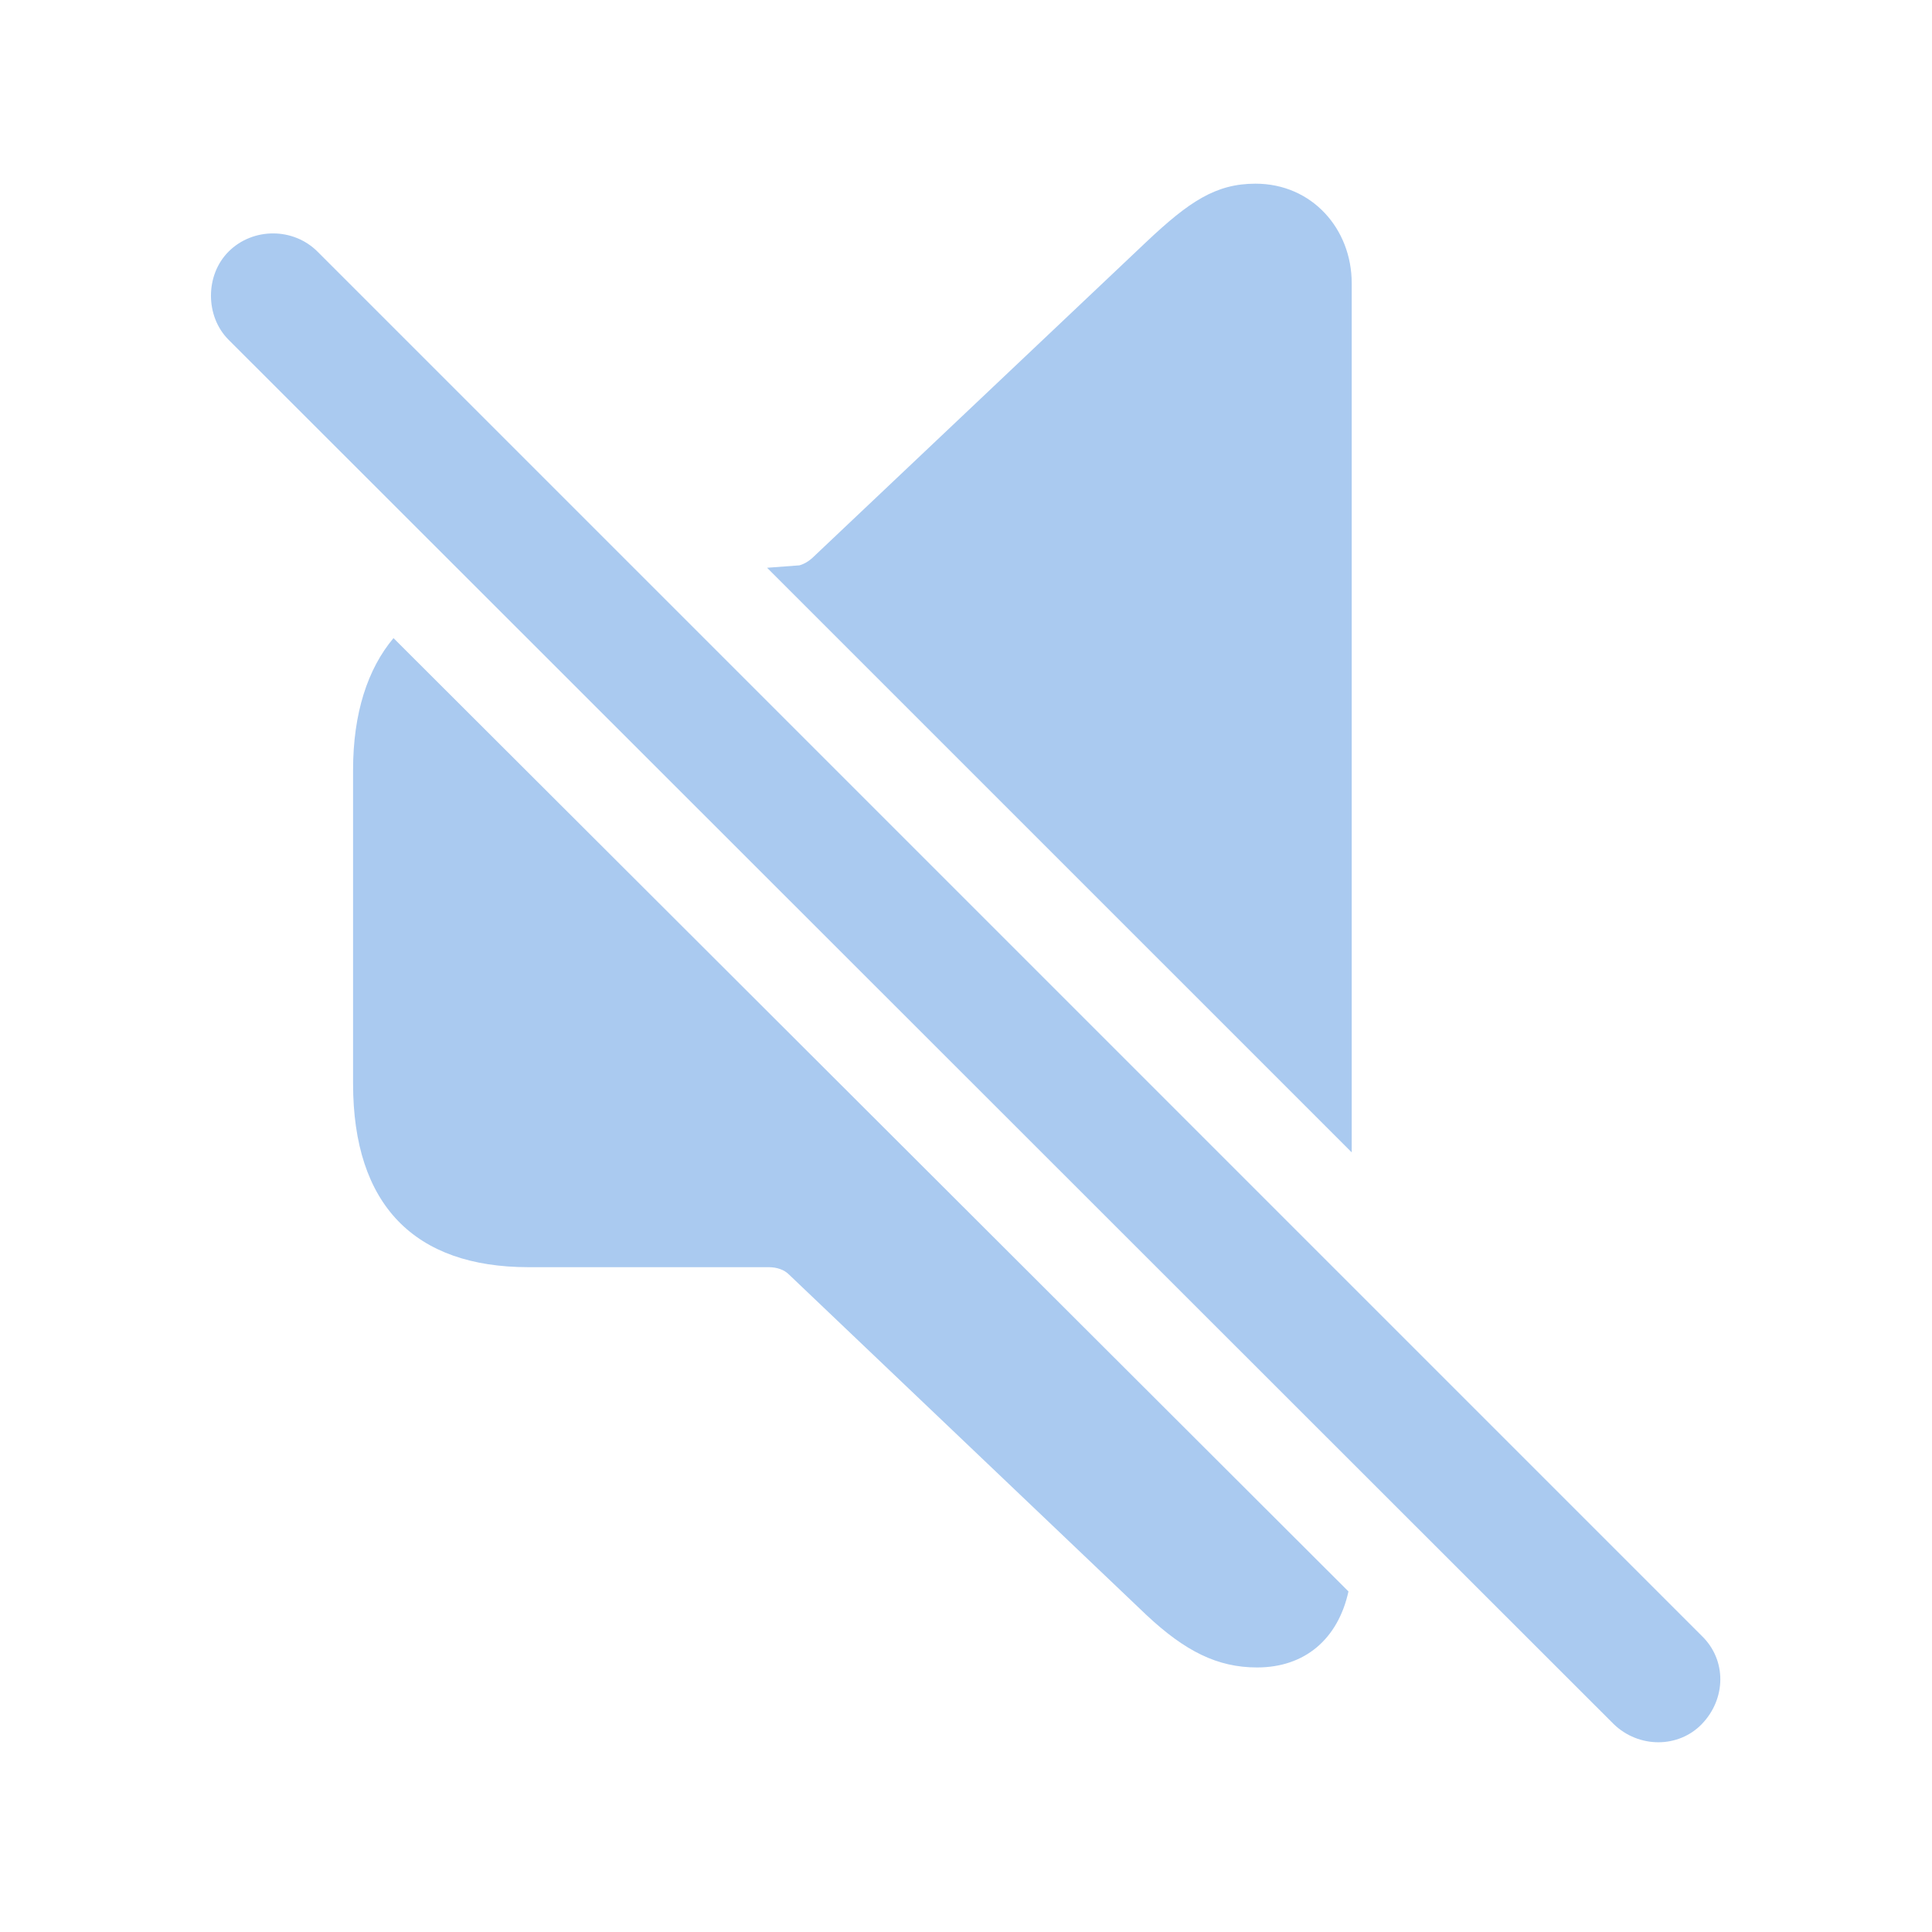
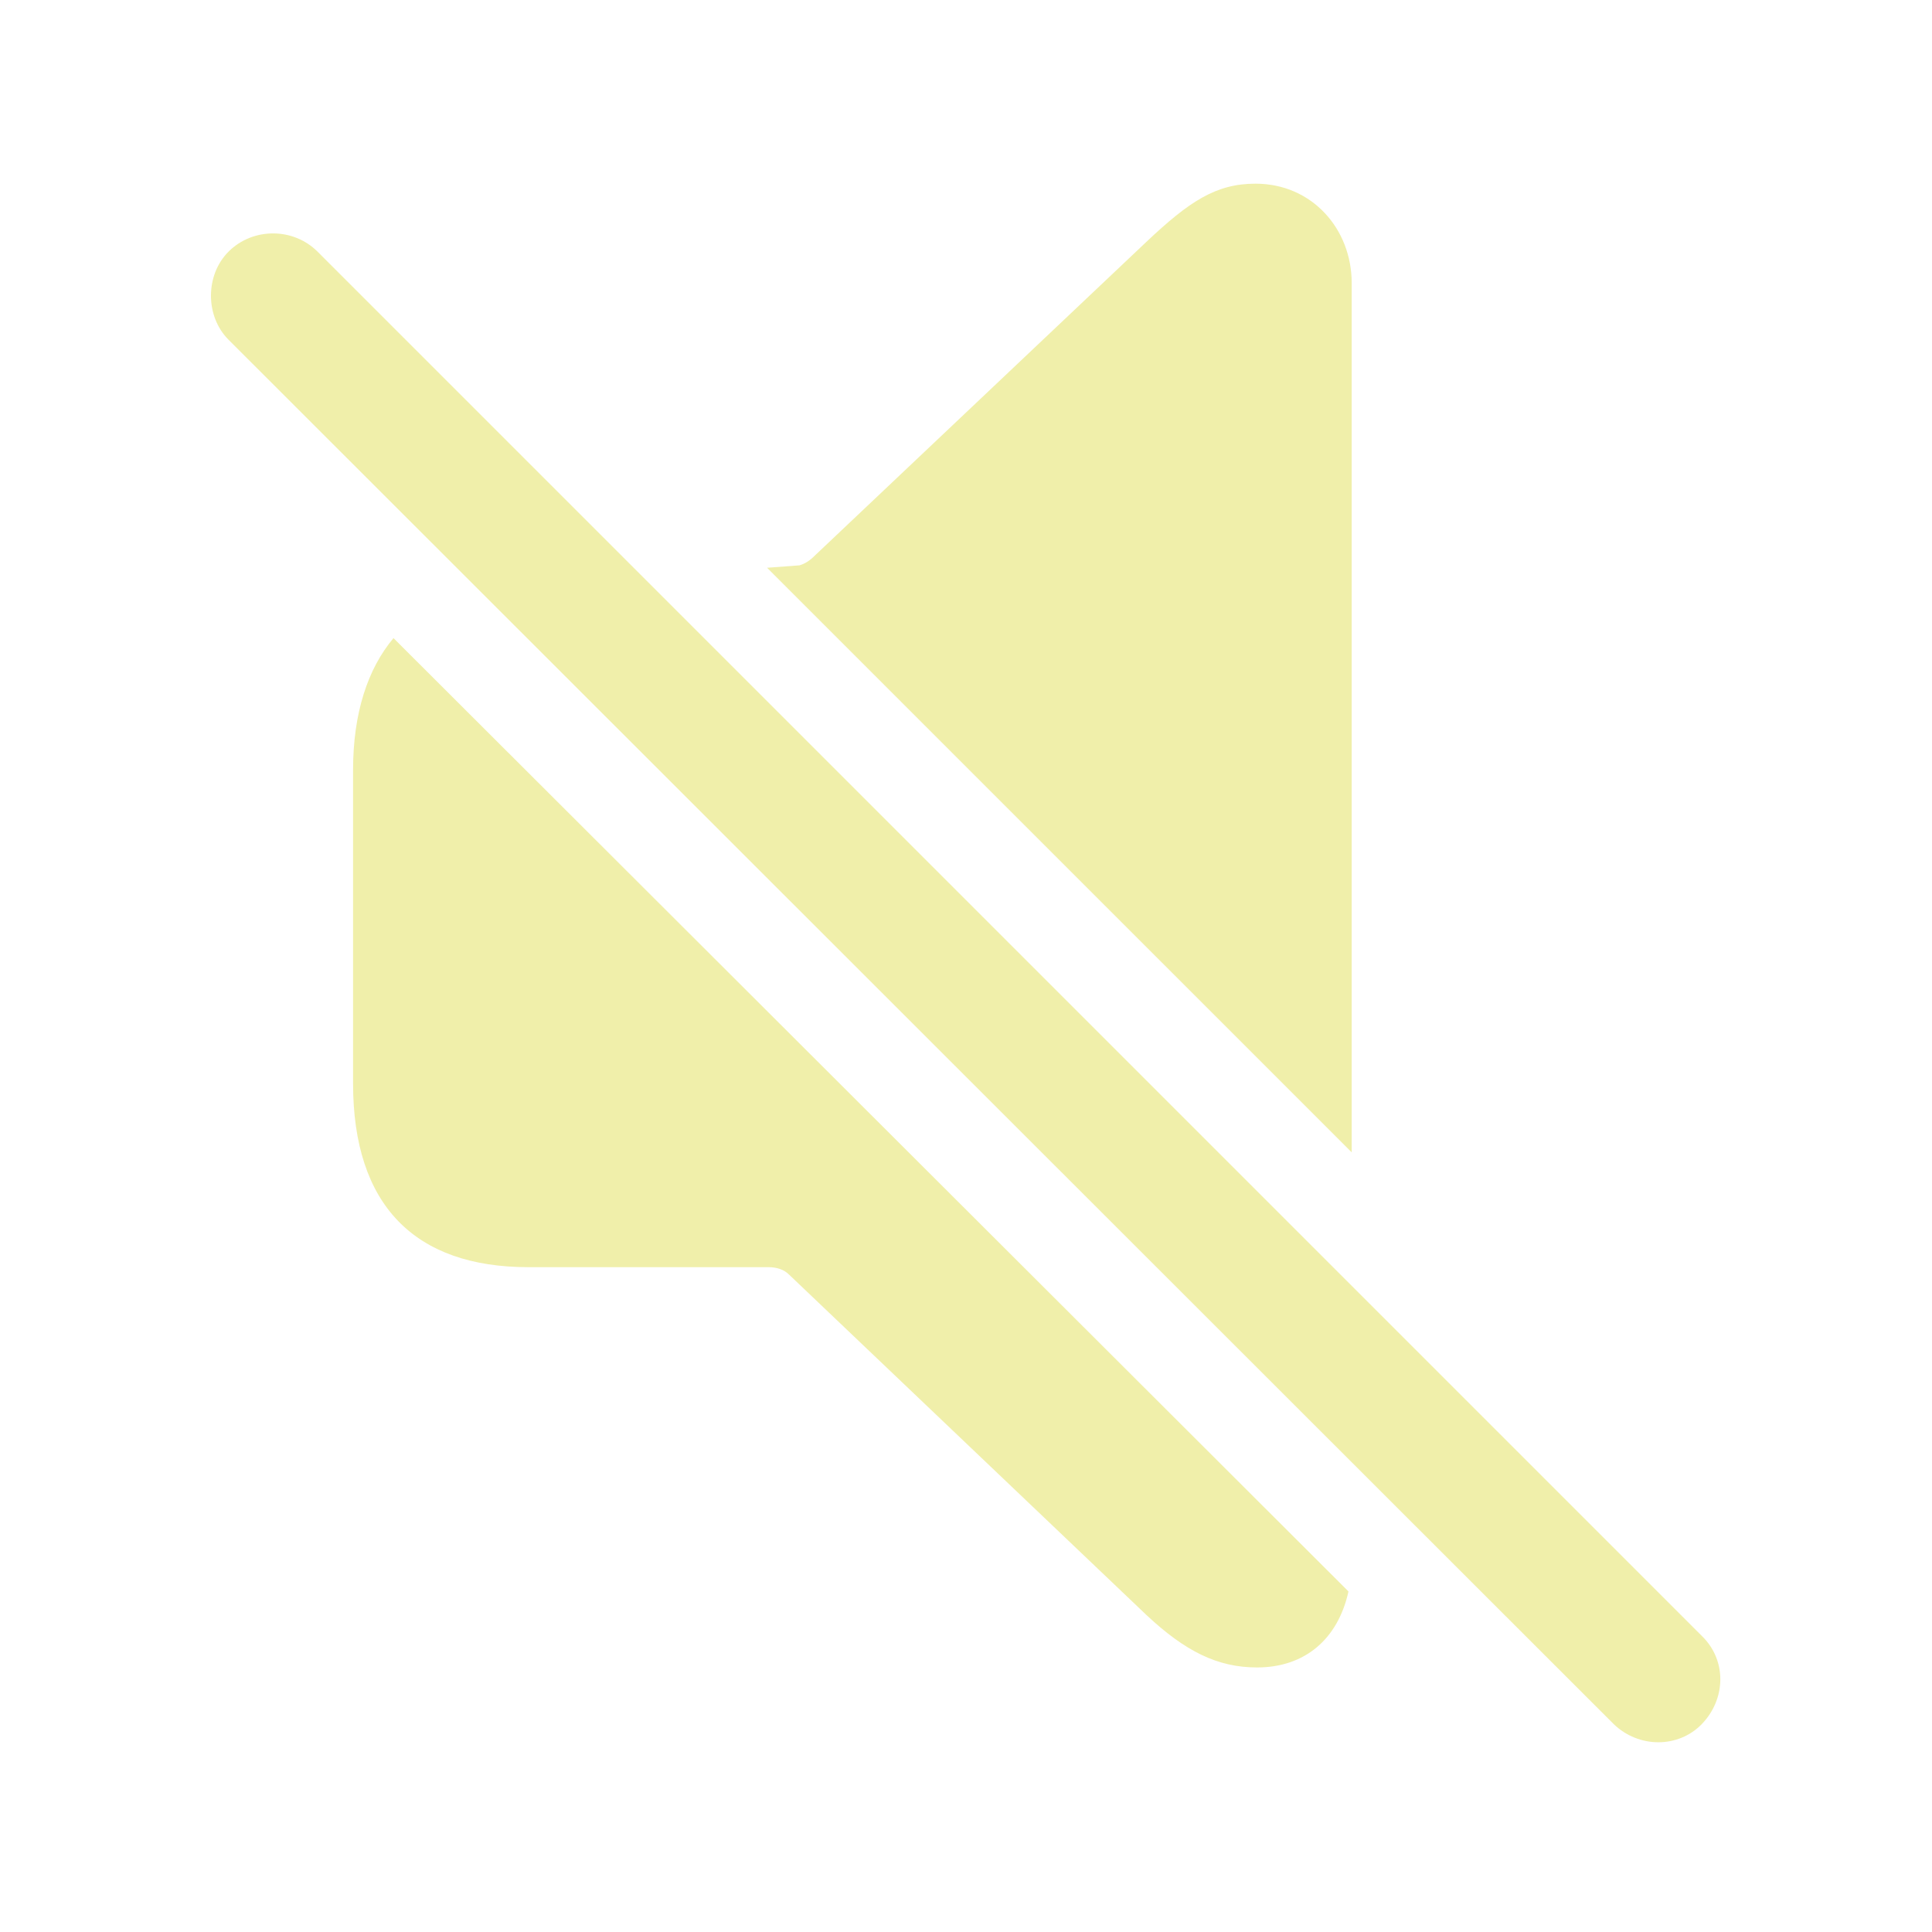
- <svg fill="#AACAF0" width="120px" height="120px" viewBox="0 0 56 56">
+ <svg fill="#F0EFAA" width="120px" height="120px" viewBox="0 0 56 56">
  <path d="M 39.18 33.402 L 39.18 8.207 C 39.18 6.637 38.031 5.324 36.391 5.324 C 35.242 5.324 34.469 5.84 33.227 7.012 L 23.617 16.105 C 23.477 16.246 23.336 16.34 23.172 16.387 L 22.234 16.457 Z M 46.773 49.973 C 47.5 50.676 48.648 50.676 49.328 49.973 C 50.031 49.246 50.055 48.121 49.328 47.418 L 9.203 7.293 C 8.5 6.59 7.328 6.59 6.625 7.293 C 5.945 7.973 5.945 9.168 6.625 9.848 Z M 36.437 48.332 C 37.82 48.332 38.781 47.512 39.086 46.129 L 11.406 18.496 C 10.656 19.387 10.234 20.676 10.234 22.316 L 10.234 31.41 C 10.234 34.926 12.015 36.73 15.32 36.73 L 22.281 36.73 C 22.515 36.73 22.727 36.801 22.867 36.941 L 33.227 46.809 C 34.352 47.863 35.289 48.332 36.437 48.332 Z" />
</svg>
